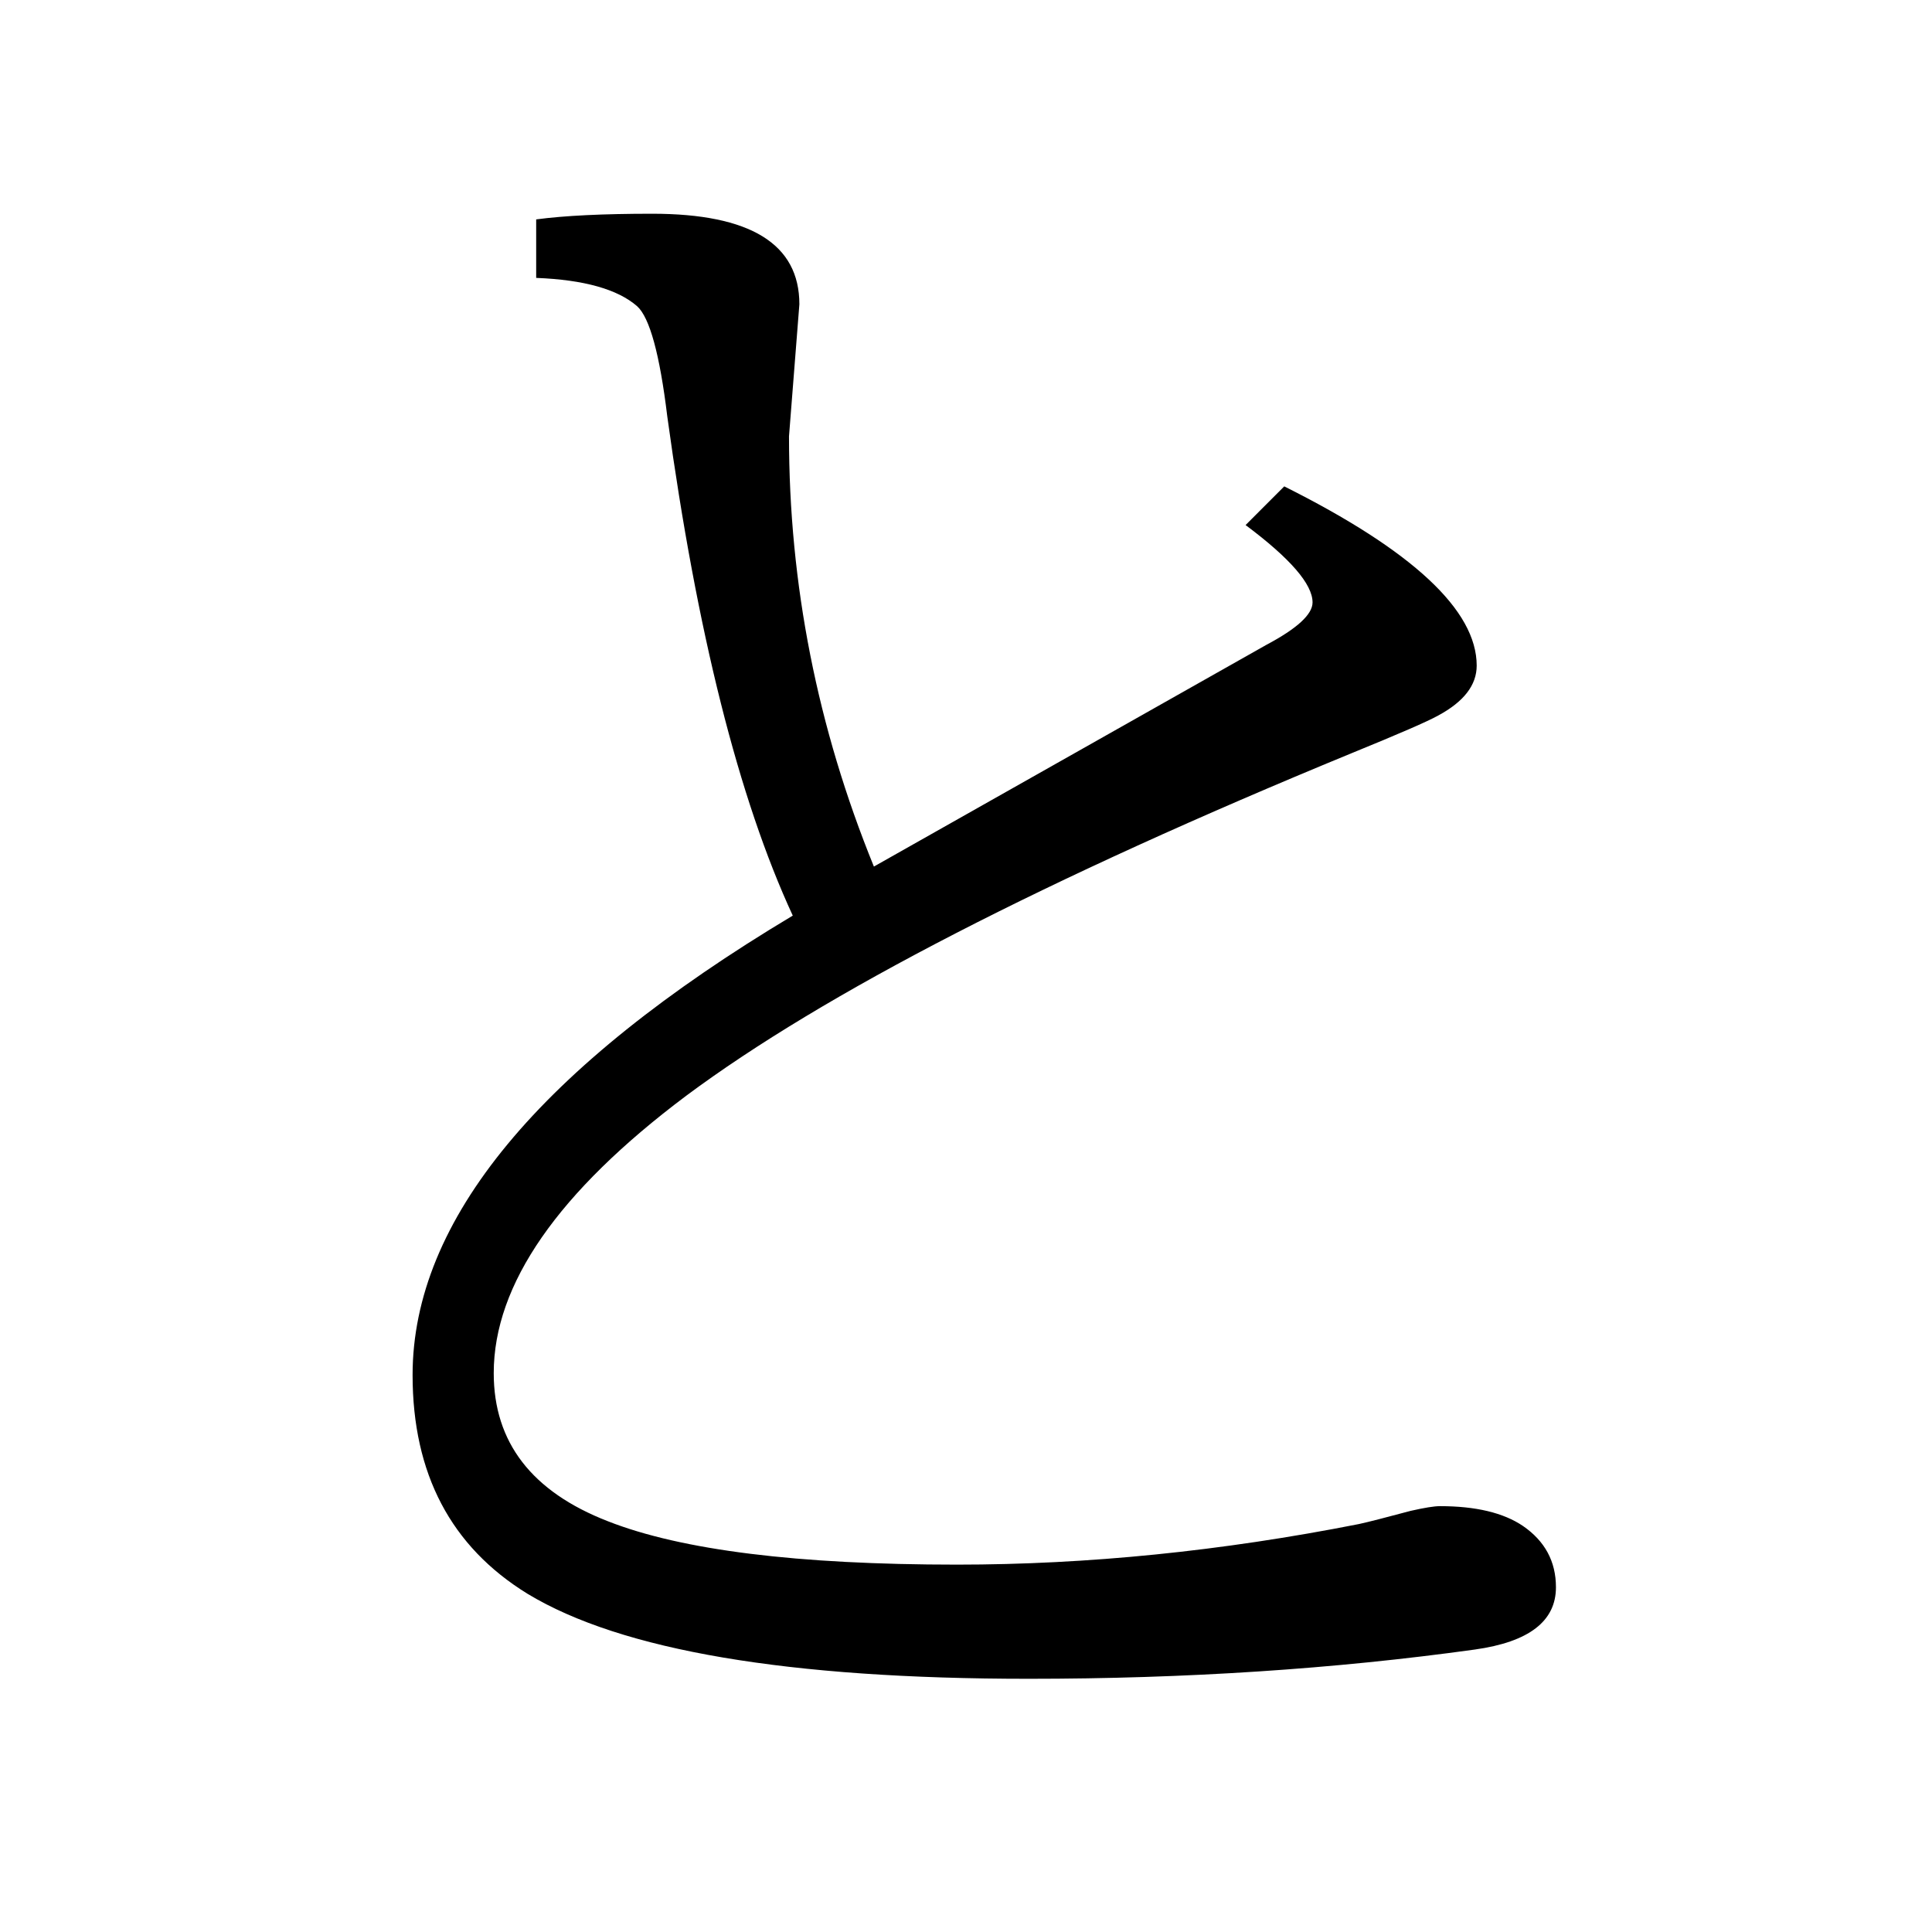
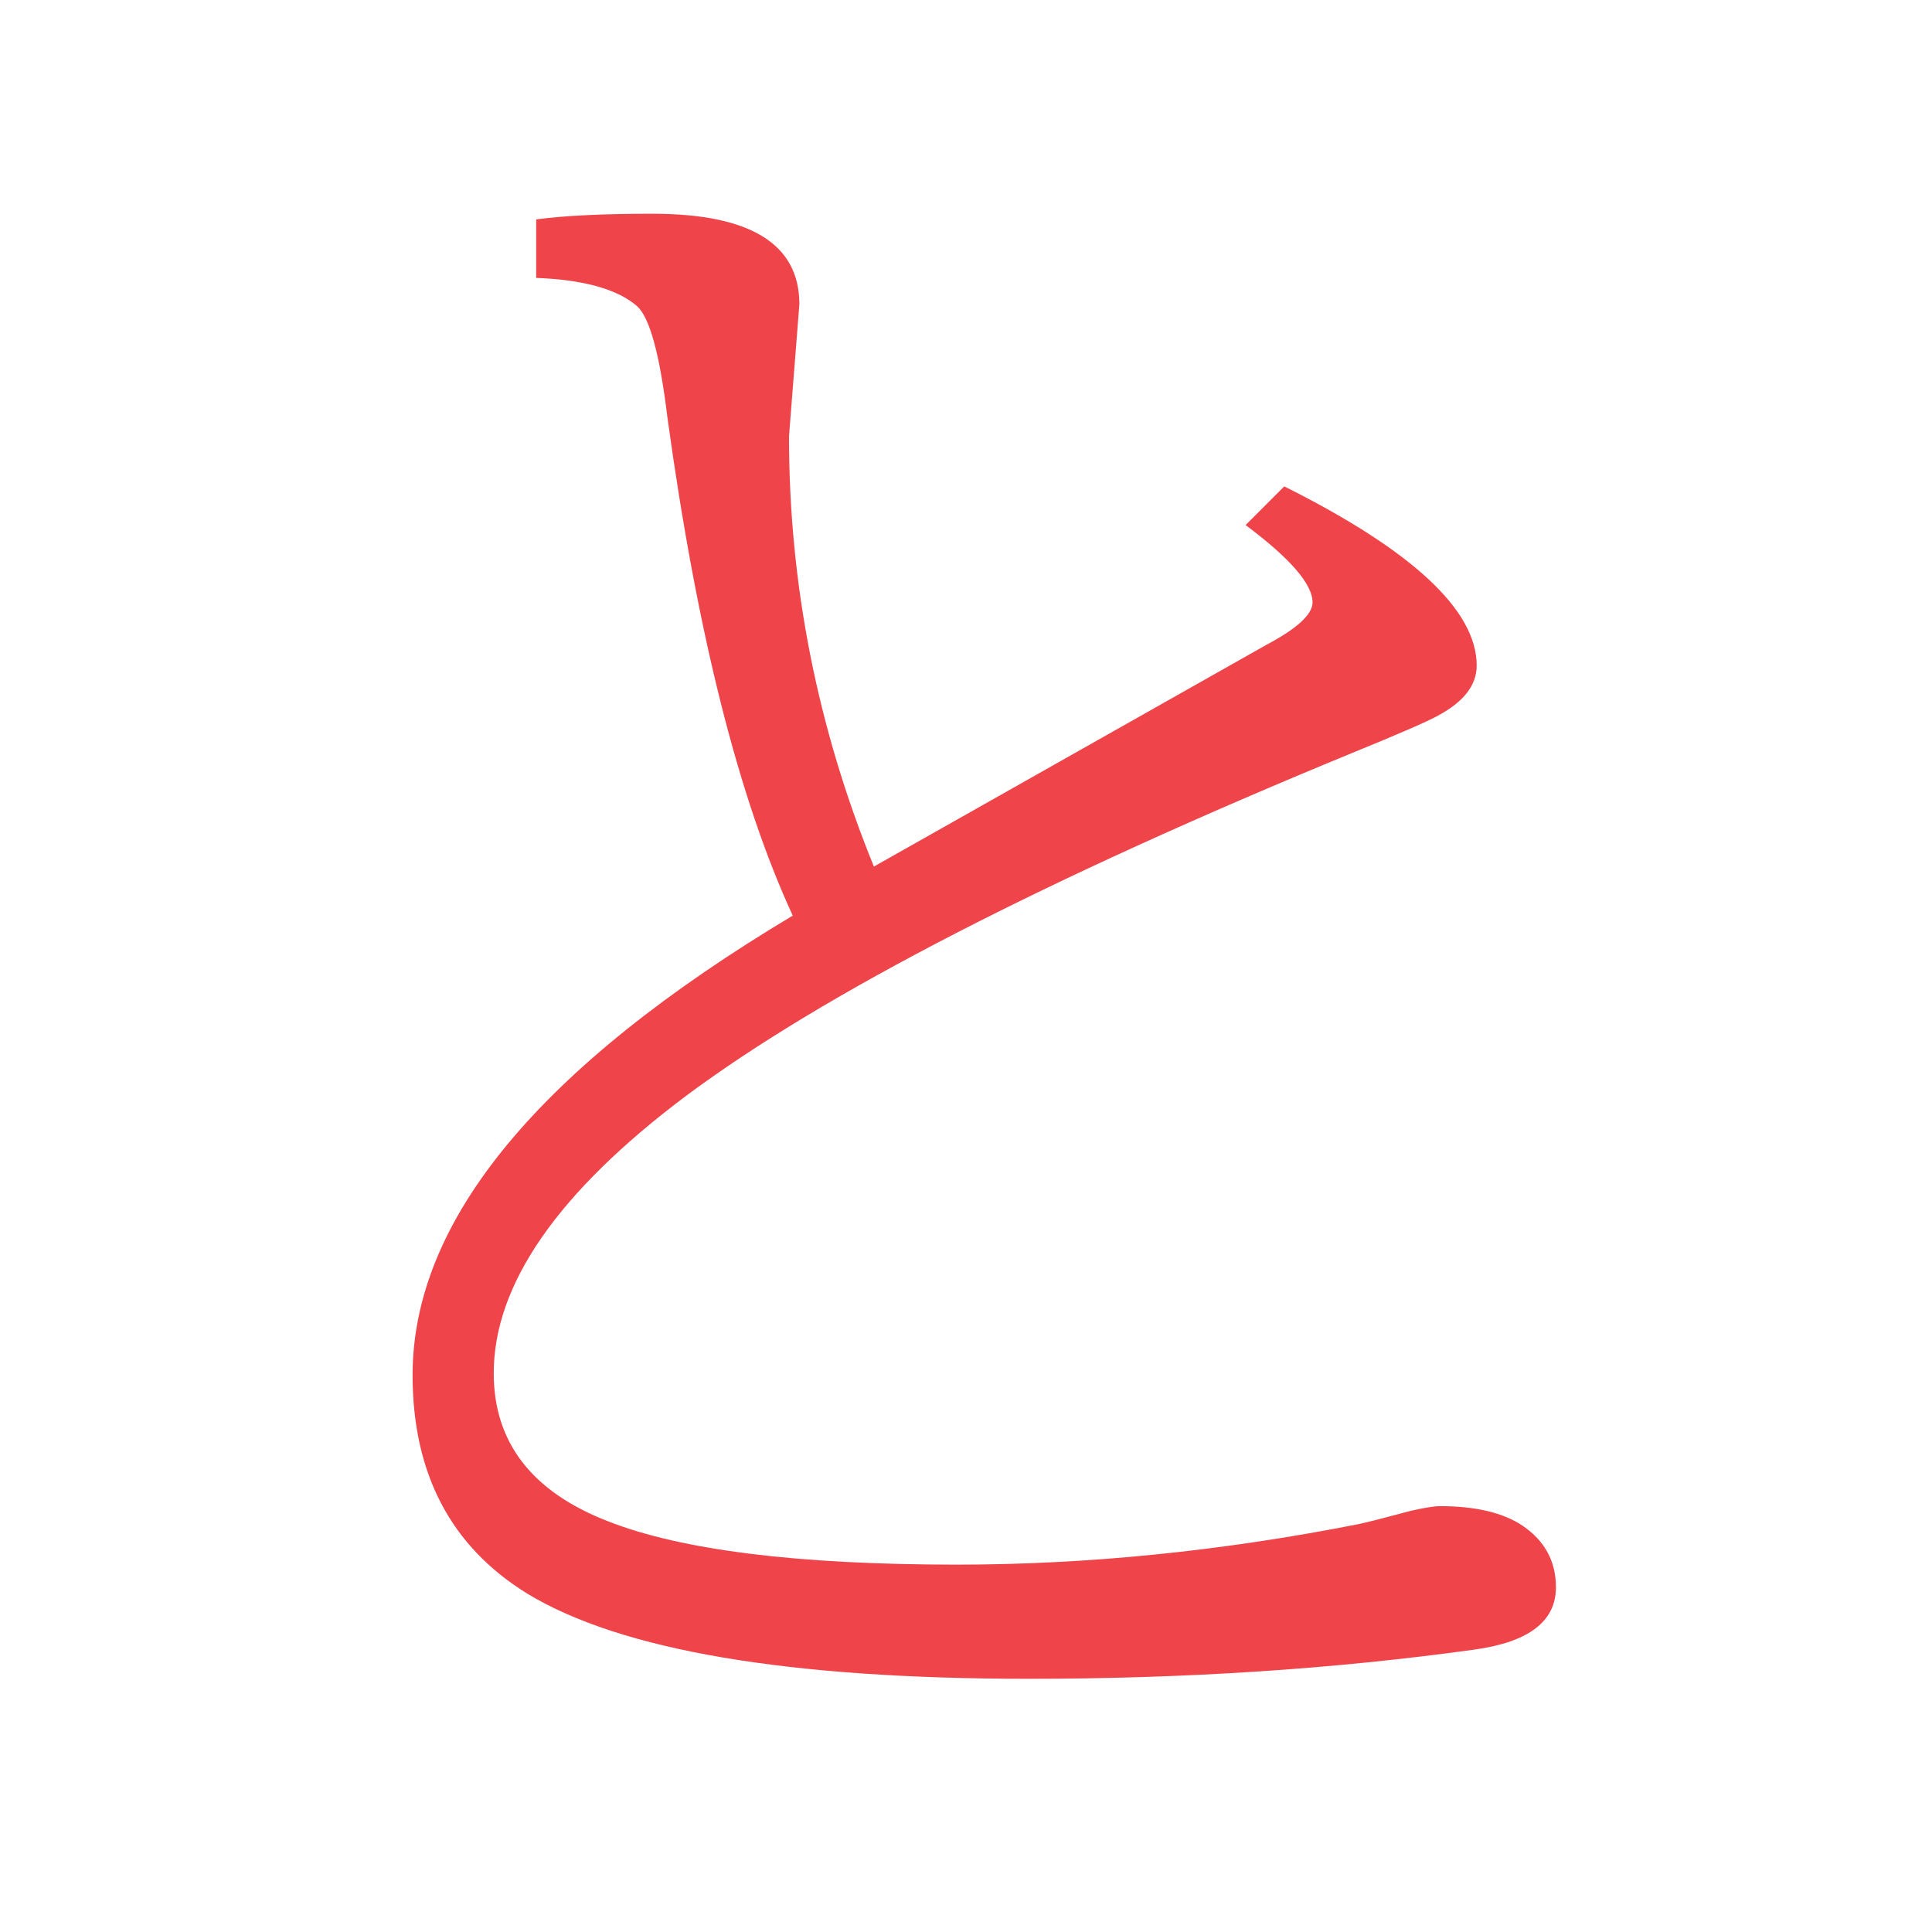
<svg xmlns="http://www.w3.org/2000/svg" width="100%" height="100%" viewBox="0 0 100 100" version="1.1" xml:space="preserve" style="fill-rule:evenodd;clip-rule:evenodd;stroke-linejoin:round;stroke-miterlimit:1.414;">
-   <g transform="matrix(1,0,0,1,-28.8535,39.8509)">
+   <g transform="matrix(1,0,0,1,-28.8535,39.8509)" fill="rgb(239,69,74)" stroke-width="0">
    <path d="M69.887,7.541C67.088,1.486 64.923,-7.124 63.393,-18.289C63.002,-21.512 62.481,-23.416 61.83,-24.002C60.821,-24.881 59.08,-25.37 56.606,-25.467L56.606,-28.495C58.071,-28.69 60.073,-28.788 62.612,-28.788C67.69,-28.788 70.229,-27.225 70.229,-24.1L69.692,-17.264C69.692,-9.614 71.157,-2.192 74.086,5.002L94.399,-6.473C95.994,-7.319 96.791,-8.052 96.791,-8.67C96.791,-9.614 95.636,-10.949 93.325,-12.674L95.326,-14.676C101.967,-11.356 105.287,-8.263 105.287,-5.399C105.287,-4.39 104.62,-3.527 103.285,-2.811C102.765,-2.518 101.267,-1.867 98.793,-0.858C82.973,5.653 71.498,11.561 64.369,16.867C57.729,21.847 54.409,26.632 54.409,31.222C54.409,34.803 56.378,37.358 60.317,38.888C64.125,40.386 70.147,41.134 78.383,41.134C85.154,41.134 92.088,40.434 99.184,39.035C99.64,38.937 100.535,38.709 101.869,38.351C102.586,38.188 103.09,38.107 103.383,38.107C105.239,38.107 106.671,38.449 107.68,39.132C108.819,39.914 109.389,40.972 109.389,42.306C109.389,44.064 107.989,45.138 105.19,45.529C97.931,46.538 90.232,47.043 82.094,47.043C69.659,47.043 61.017,45.578 56.166,42.648C52.195,40.207 50.209,36.431 50.209,31.32C50.209,23.312 56.769,15.386 69.887,7.541Z" style="fill-rule:nonzero;" />
  </g>
</svg>
